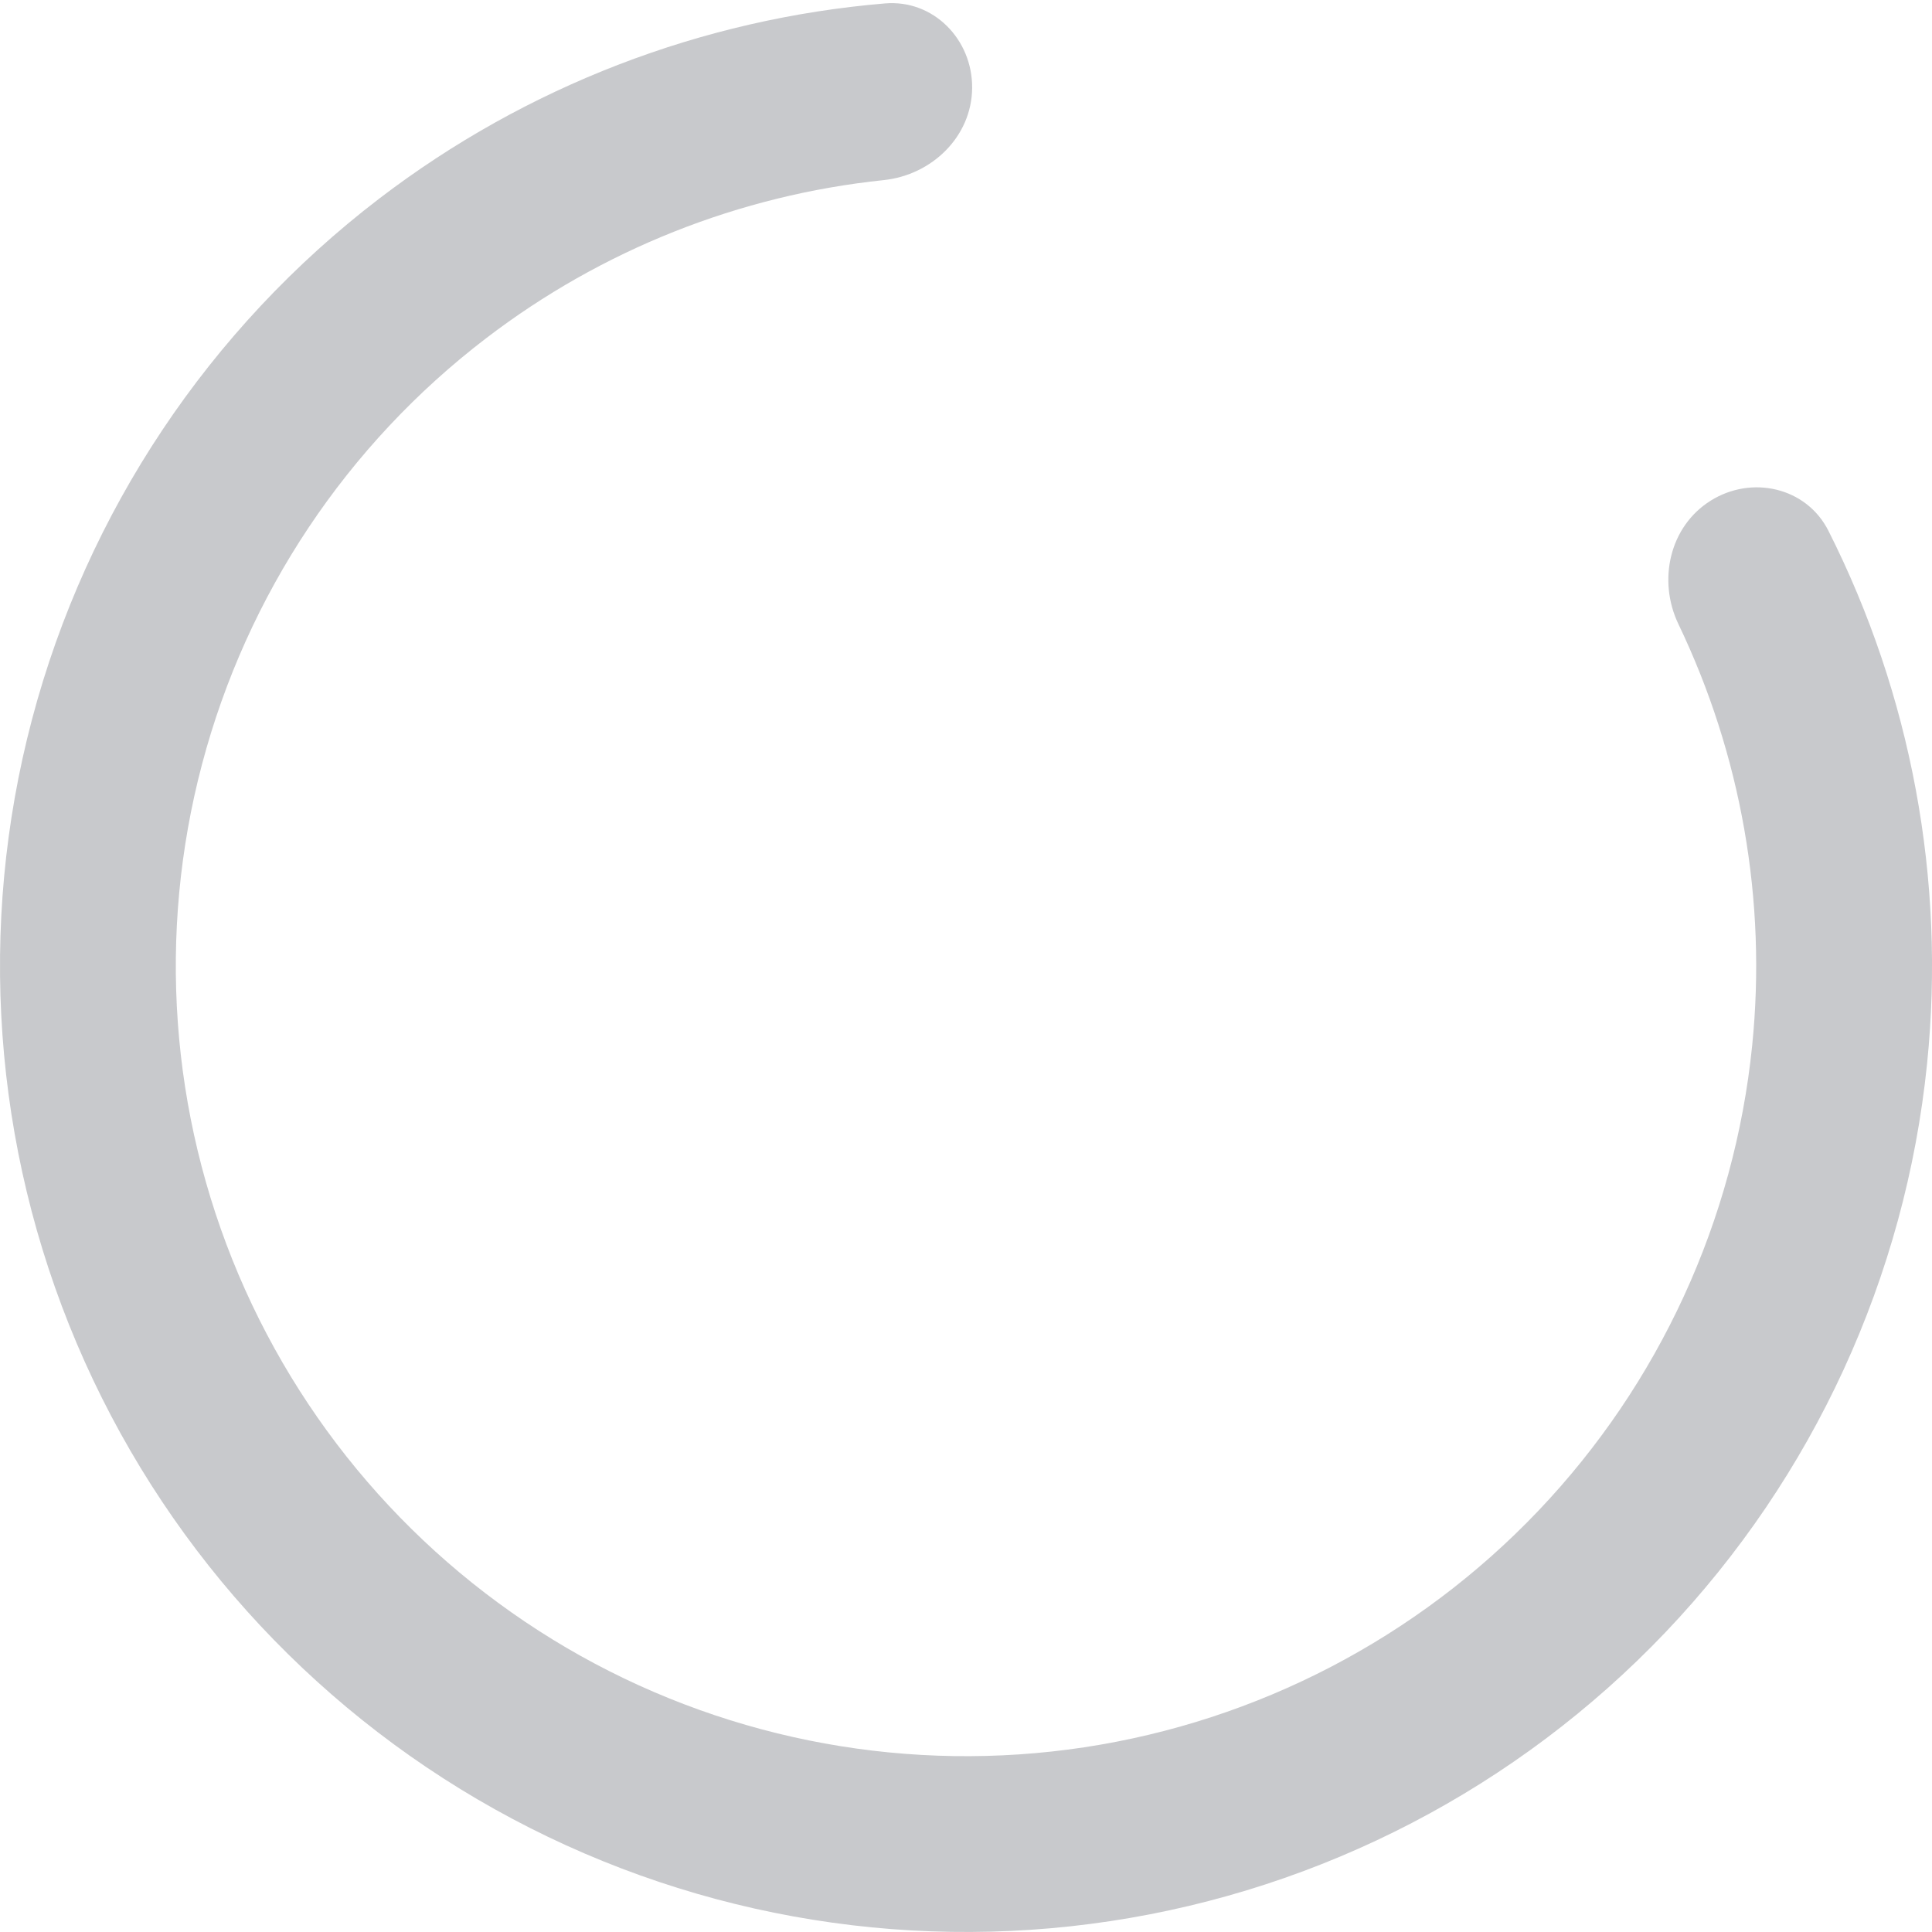
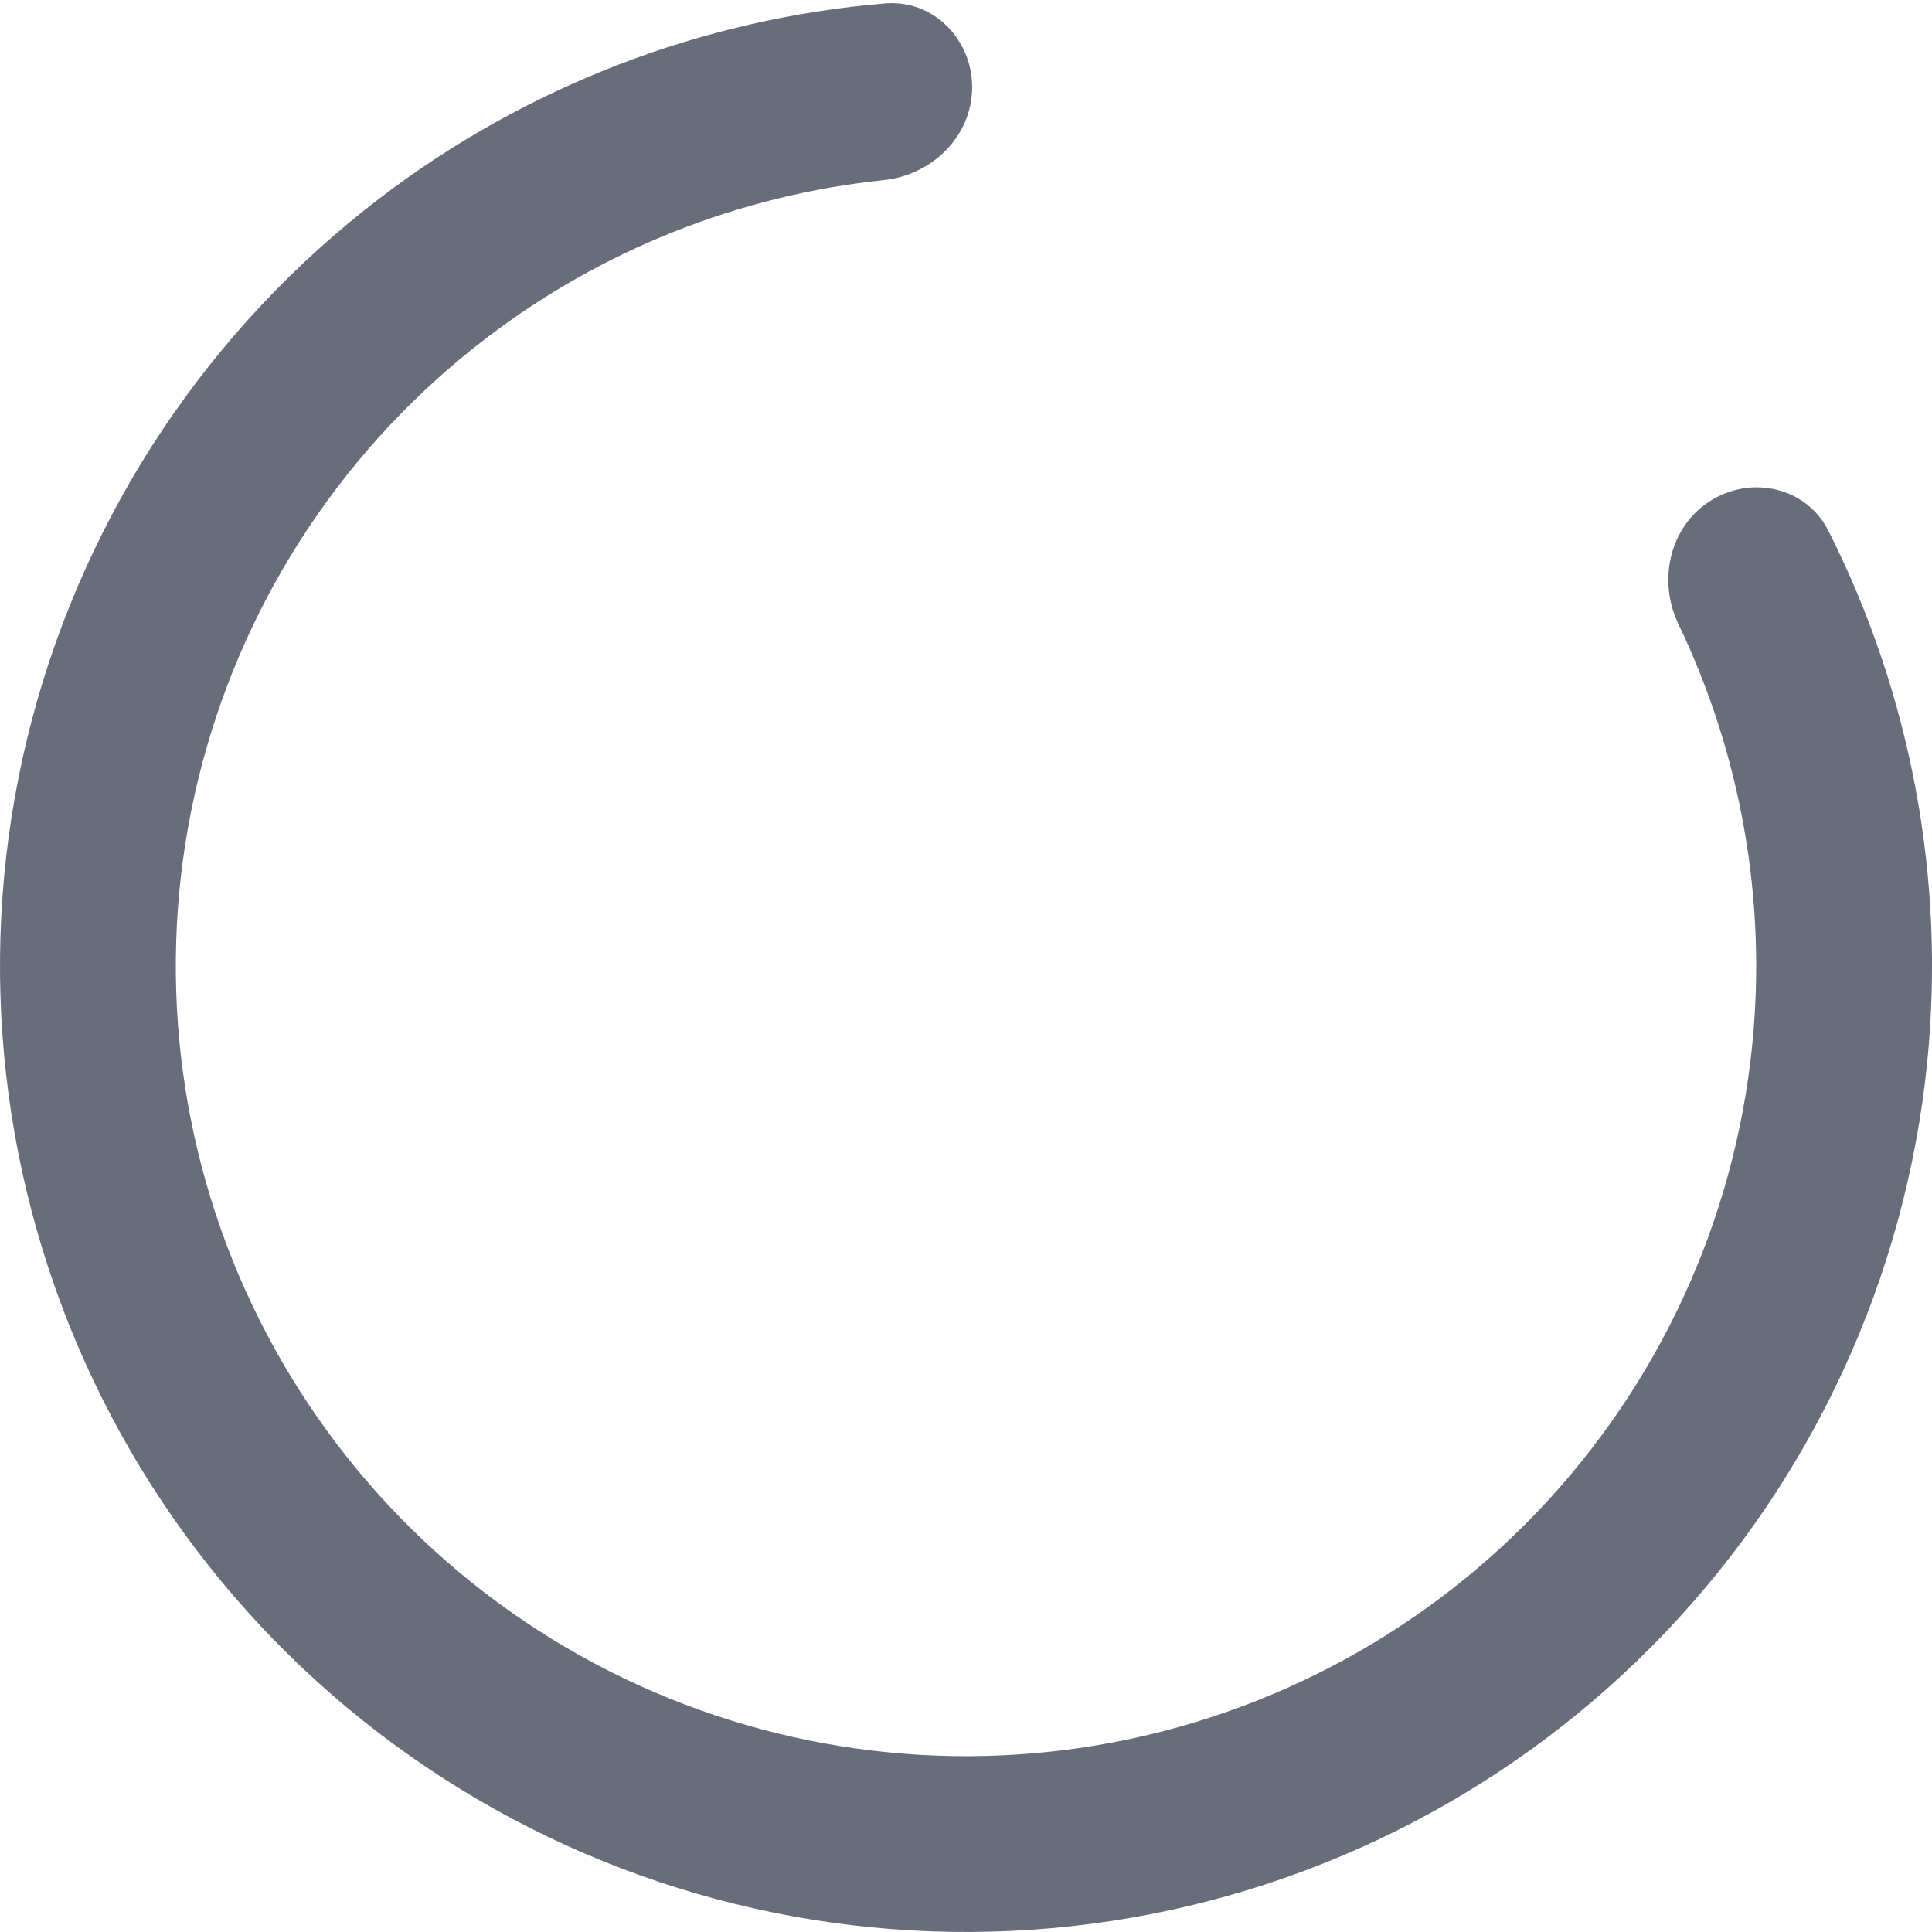
<svg xmlns="http://www.w3.org/2000/svg" width="22" height="22" viewBox="0 0 22 22" fill="none">
-   <path d="M19.48 5.701C19.948 5.408 20.57 5.549 20.82 6.043C21.763 7.911 22.157 10.016 21.944 12.112C21.697 14.54 20.649 16.818 18.966 18.586C17.282 20.354 15.059 21.511 12.645 21.876C10.231 22.241 7.765 21.793 5.634 20.602C3.503 19.411 1.828 17.545 0.874 15.298C-0.079 13.051 -0.259 10.55 0.365 8.19C0.989 5.83 2.38 3.744 4.319 2.261C5.992 0.982 7.992 0.214 10.077 0.039C10.628 -0.008 11.074 0.448 11.07 1.001C11.066 1.554 10.613 1.993 10.063 2.051C8.423 2.222 6.855 2.842 5.535 3.852C3.948 5.065 2.811 6.771 2.301 8.701C1.79 10.632 1.937 12.678 2.717 14.516C3.498 16.354 4.867 17.88 6.61 18.855C8.353 19.829 10.371 20.195 12.345 19.897C14.32 19.598 16.139 18.651 17.516 17.205C18.893 15.759 19.75 13.896 19.952 11.909C20.12 10.256 19.826 8.595 19.113 7.108C18.874 6.61 19.011 5.994 19.48 5.701Z" fill="#C8C9CC" />
+   <path d="M19.48 5.701C19.948 5.408 20.57 5.549 20.82 6.043C21.763 7.911 22.157 10.016 21.944 12.112C21.697 14.54 20.649 16.818 18.966 18.586C17.282 20.354 15.059 21.511 12.645 21.876C10.231 22.241 7.765 21.793 5.634 20.602C3.503 19.411 1.828 17.545 0.874 15.298C-0.079 13.051 -0.259 10.55 0.365 8.19C0.989 5.83 2.38 3.744 4.319 2.261C5.992 0.982 7.992 0.214 10.077 0.039C10.628 -0.008 11.074 0.448 11.07 1.001C11.066 1.554 10.613 1.993 10.063 2.051C8.423 2.222 6.855 2.842 5.535 3.852C3.948 5.065 2.811 6.771 2.301 8.701C1.79 10.632 1.937 12.678 2.717 14.516C3.498 16.354 4.867 17.88 6.61 18.855C8.353 19.829 10.371 20.195 12.345 19.897C14.32 19.598 16.139 18.651 17.516 17.205C18.893 15.759 19.75 13.896 19.952 11.909C20.12 10.256 19.826 8.595 19.113 7.108C18.874 6.61 19.011 5.994 19.48 5.701Z" fill="#676D7A" />
</svg>
